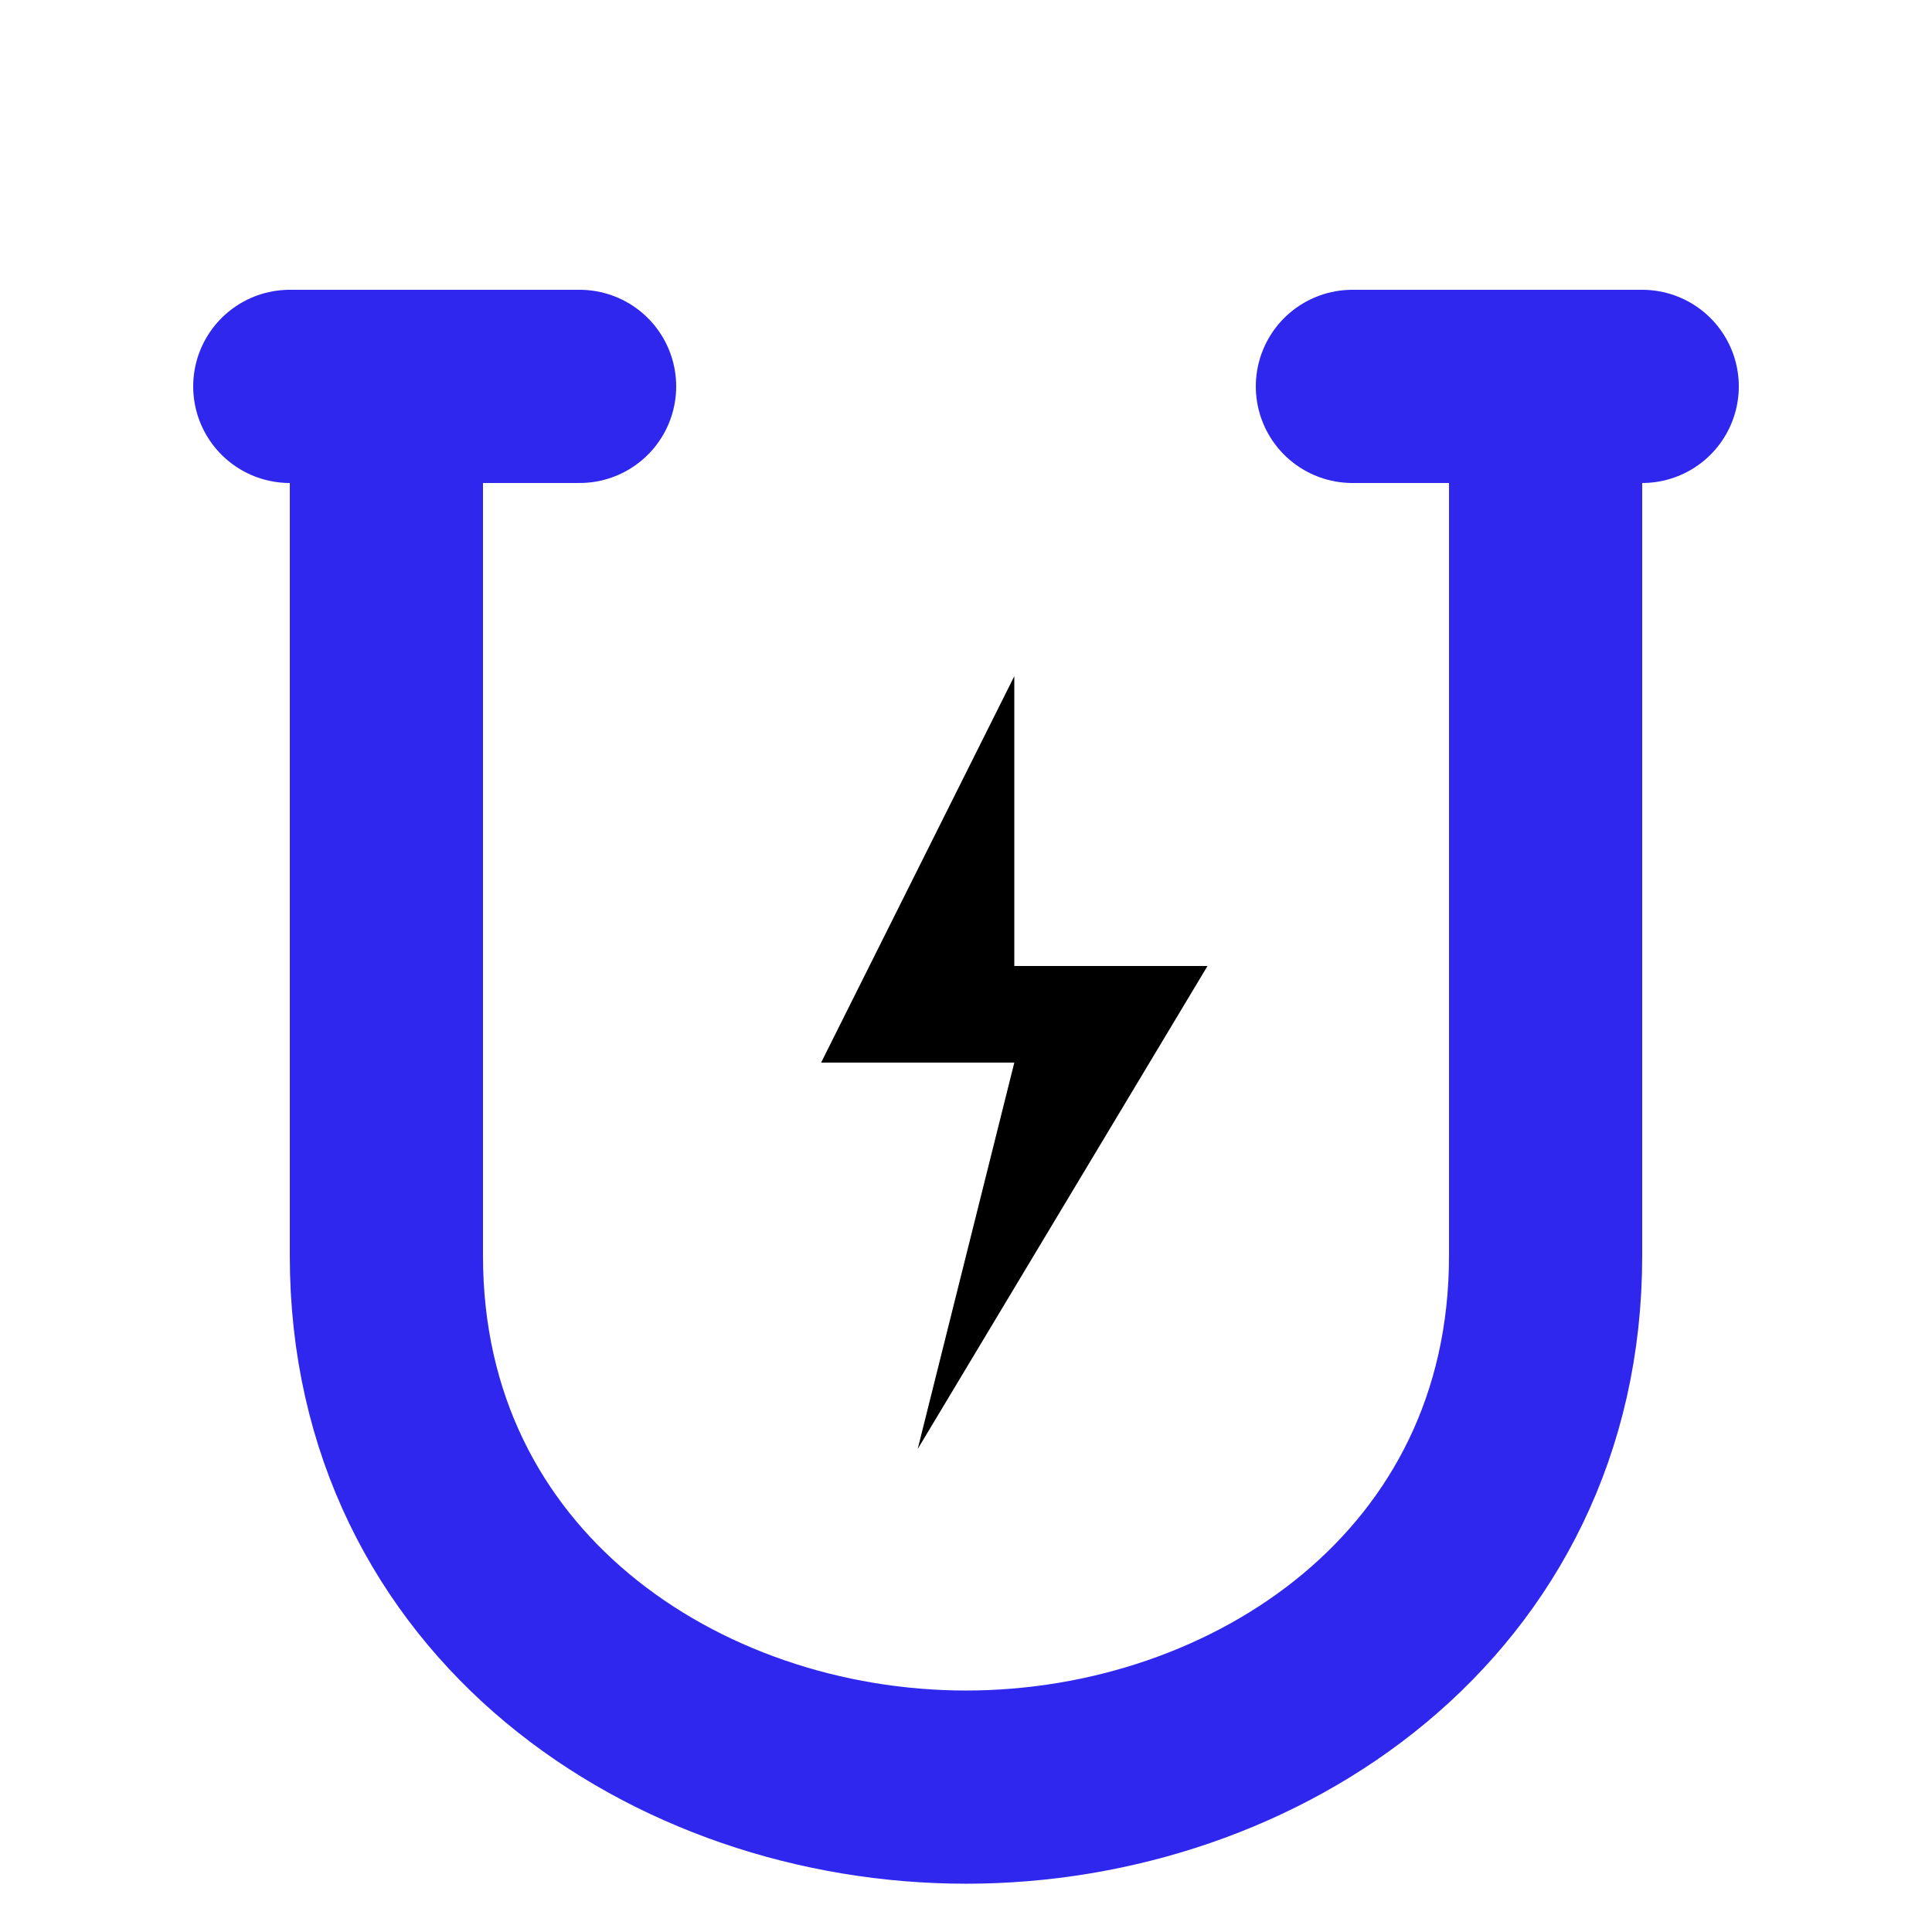
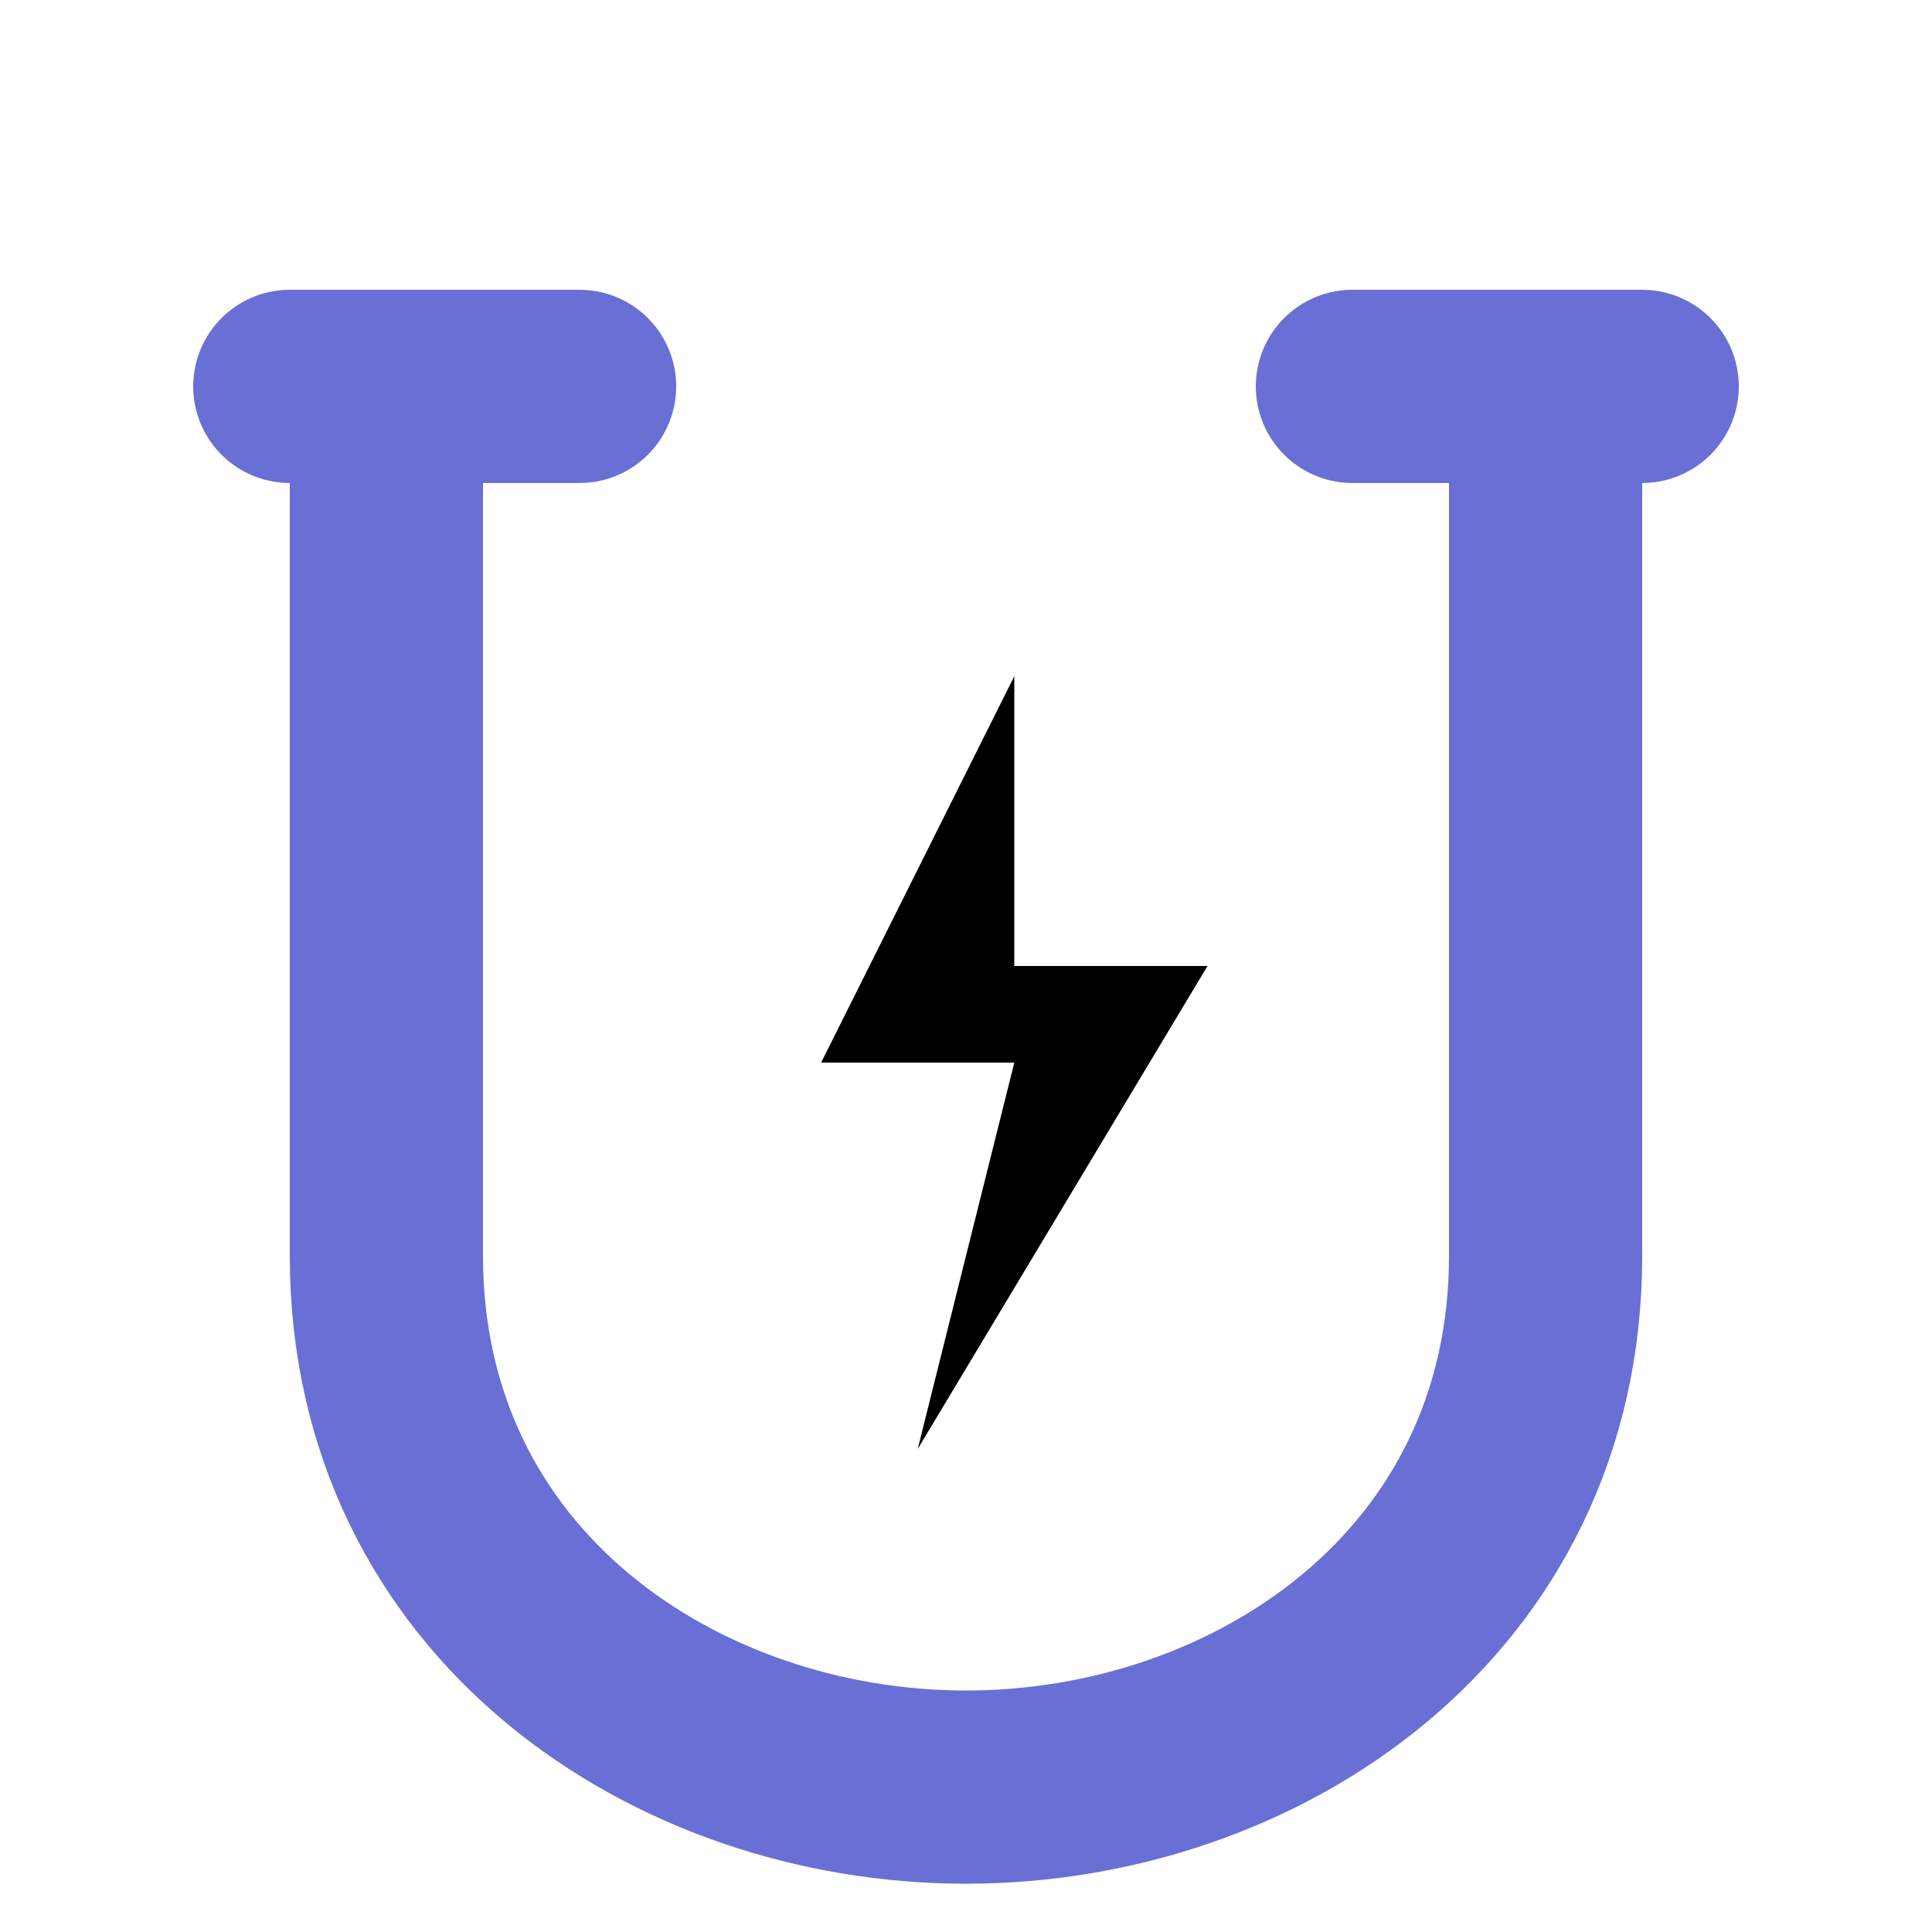
<svg xmlns="http://www.w3.org/2000/svg" overflow="visible" style="display: block;" width="56.821" height="56.821" viewBox="0 0 56.821 56.821" fill="none">
  <g id="MagnetIcon">
-     <path id="Vector" d="M11.364 11.364C11.364 11.364 11.364 34.093 11.364 36.934C11.364 46.878 19.887 52.56 28.411 52.56C36.934 52.56 45.457 46.878 45.457 36.934V11.364" stroke="#2F27ED" stroke-width="5.682" stroke-linecap="round" />
-     <path id="Vector_2" d="M8.523 11.364H17.046" stroke="#2F27ED" stroke-width="5.682" stroke-linecap="round" />
-     <path id="Vector_3" d="M39.775 11.364H48.298" stroke="#2F27ED" stroke-width="5.682" stroke-linecap="round" />
+     <path id="Vector" d="M11.364 11.364C11.364 11.364 11.364 34.093 11.364 36.934C11.364 46.878 19.887 52.56 28.411 52.56C36.934 52.56 45.457 46.878 45.457 36.934V11.364" stroke="#696FD5" stroke-width="5.682" stroke-linecap="round" />
+     <path id="Vector_2" d="M8.523 11.364H17.046" stroke="#696FD5" stroke-width="5.682" stroke-linecap="round" />
+     <path id="Vector_3" d="M39.775 11.364H48.298" stroke="#696FD5" stroke-width="5.682" stroke-linecap="round" />
    <path id="Vector_4" d="M29.831 19.887L24.149 31.252H29.831L26.99 42.616L35.513 28.411H29.831V19.887Z" fill="black" />
  </g>
</svg>
